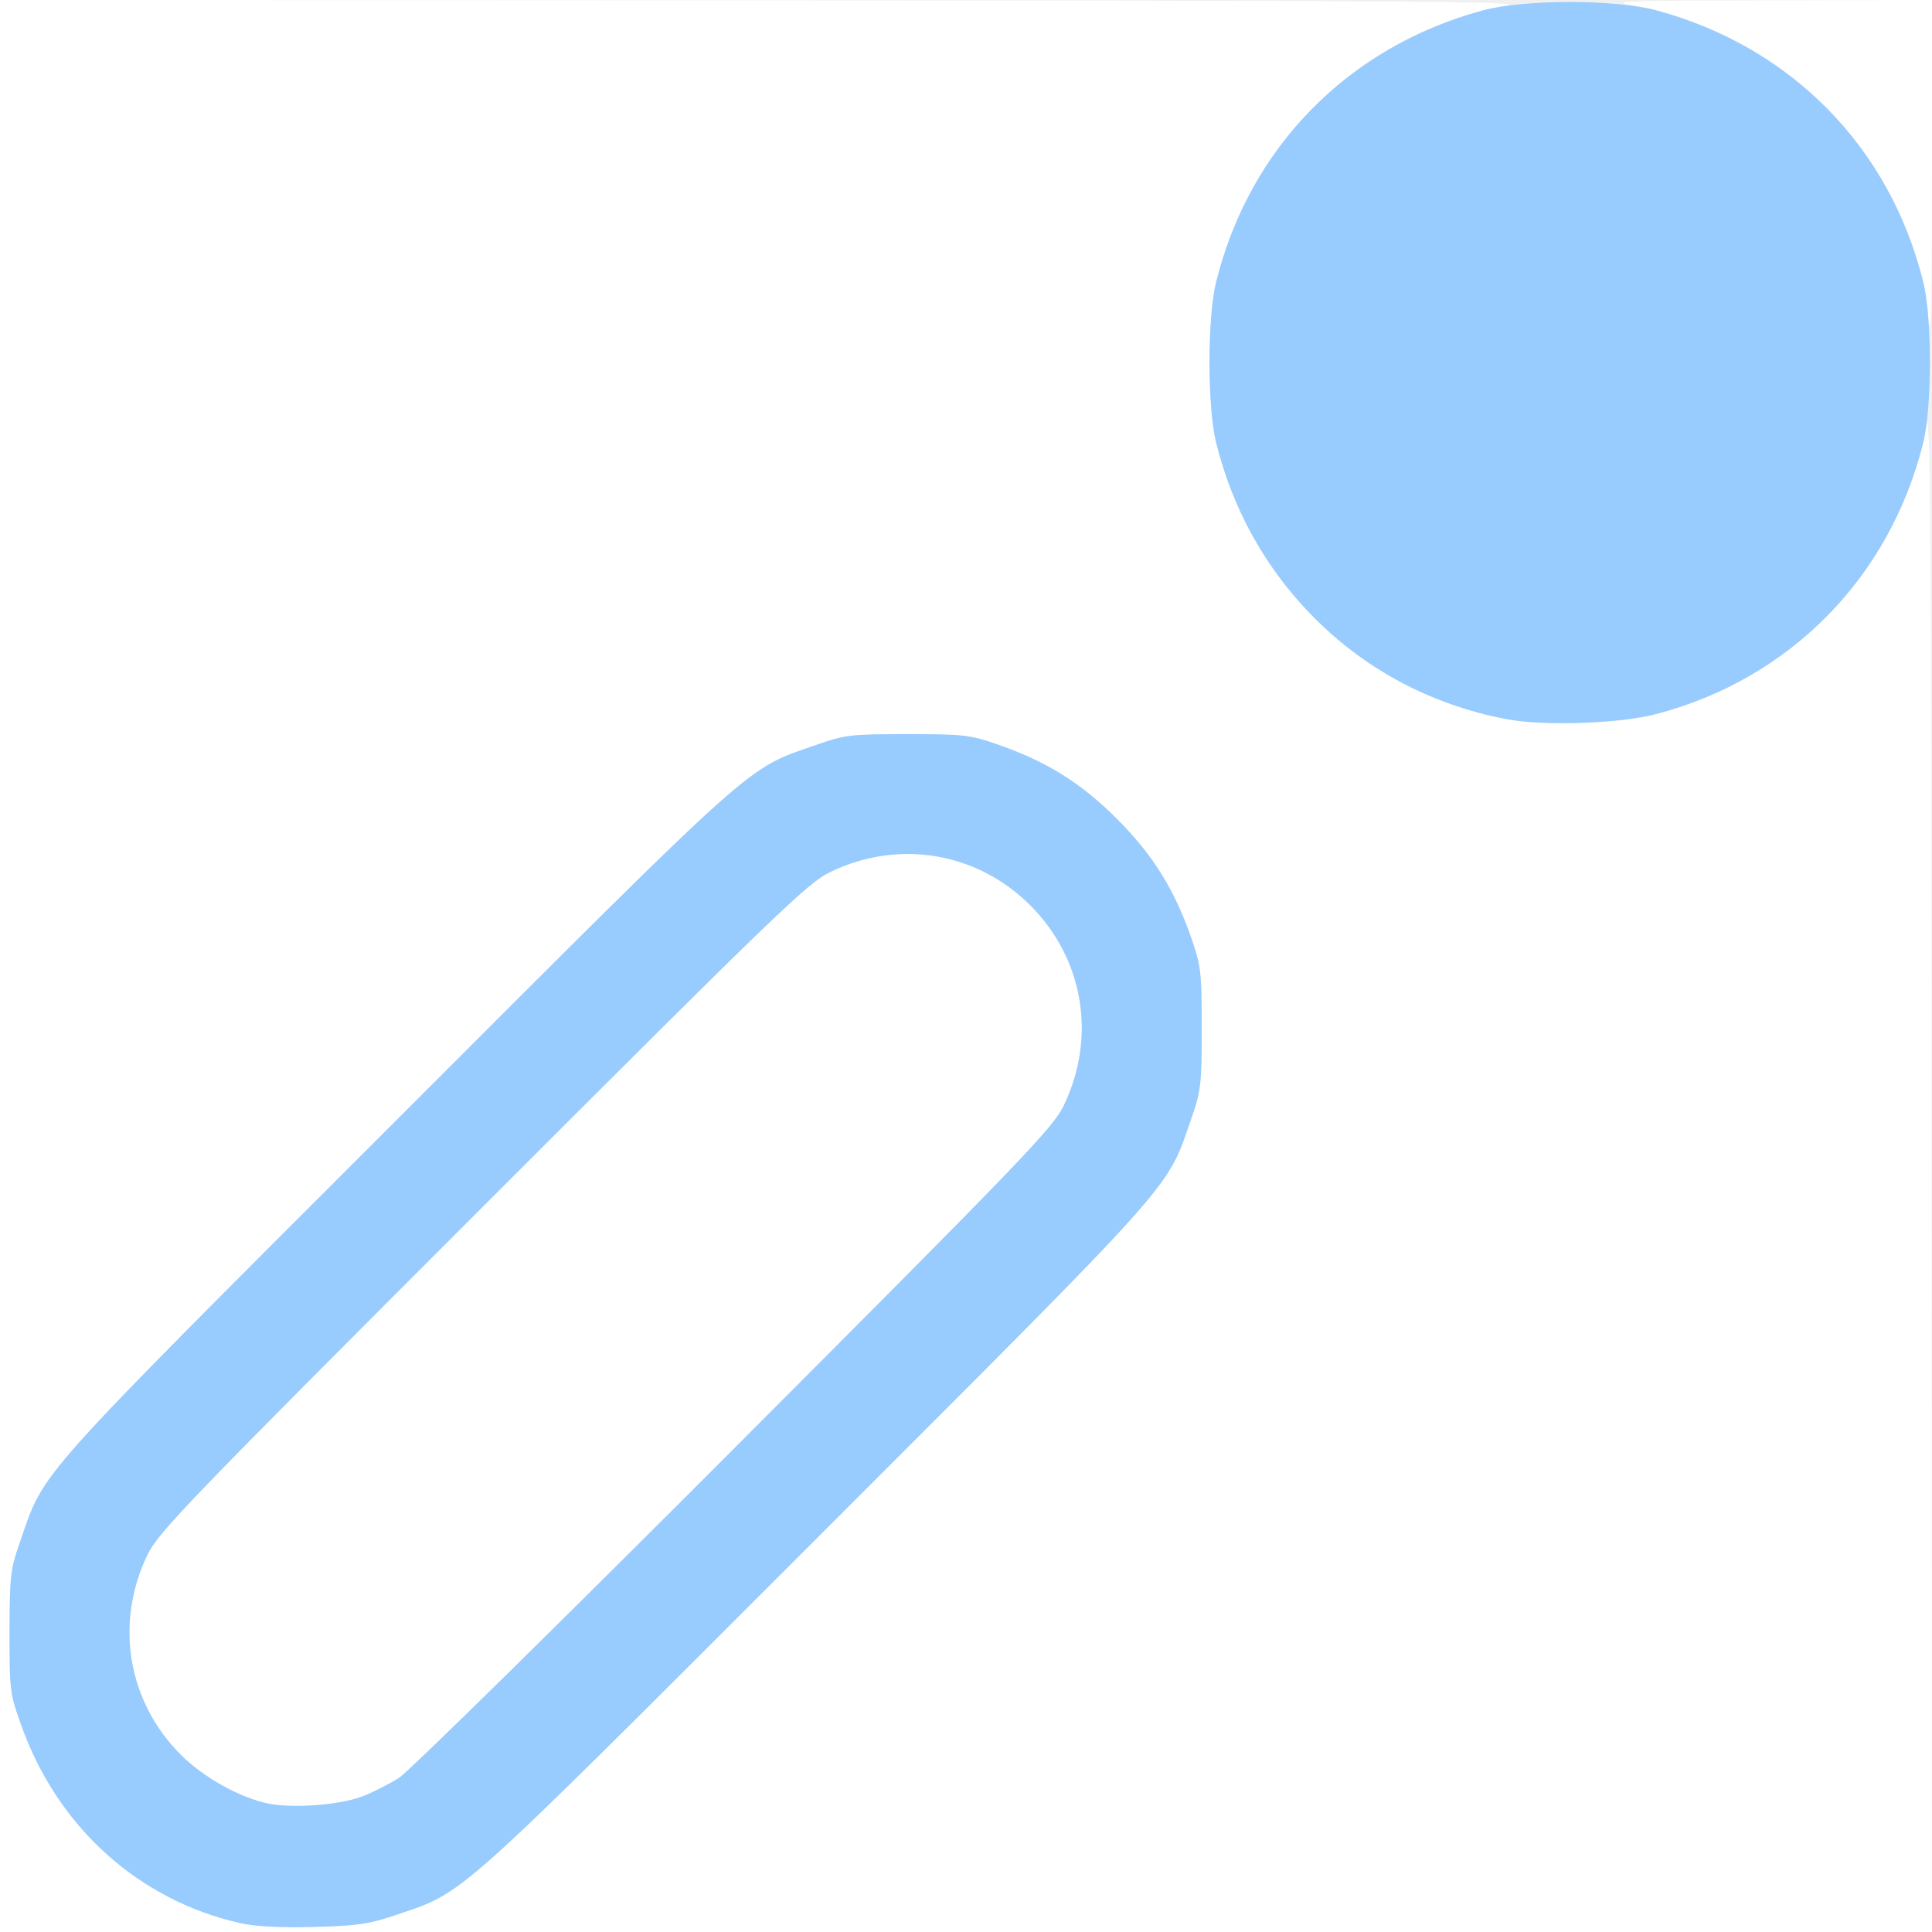
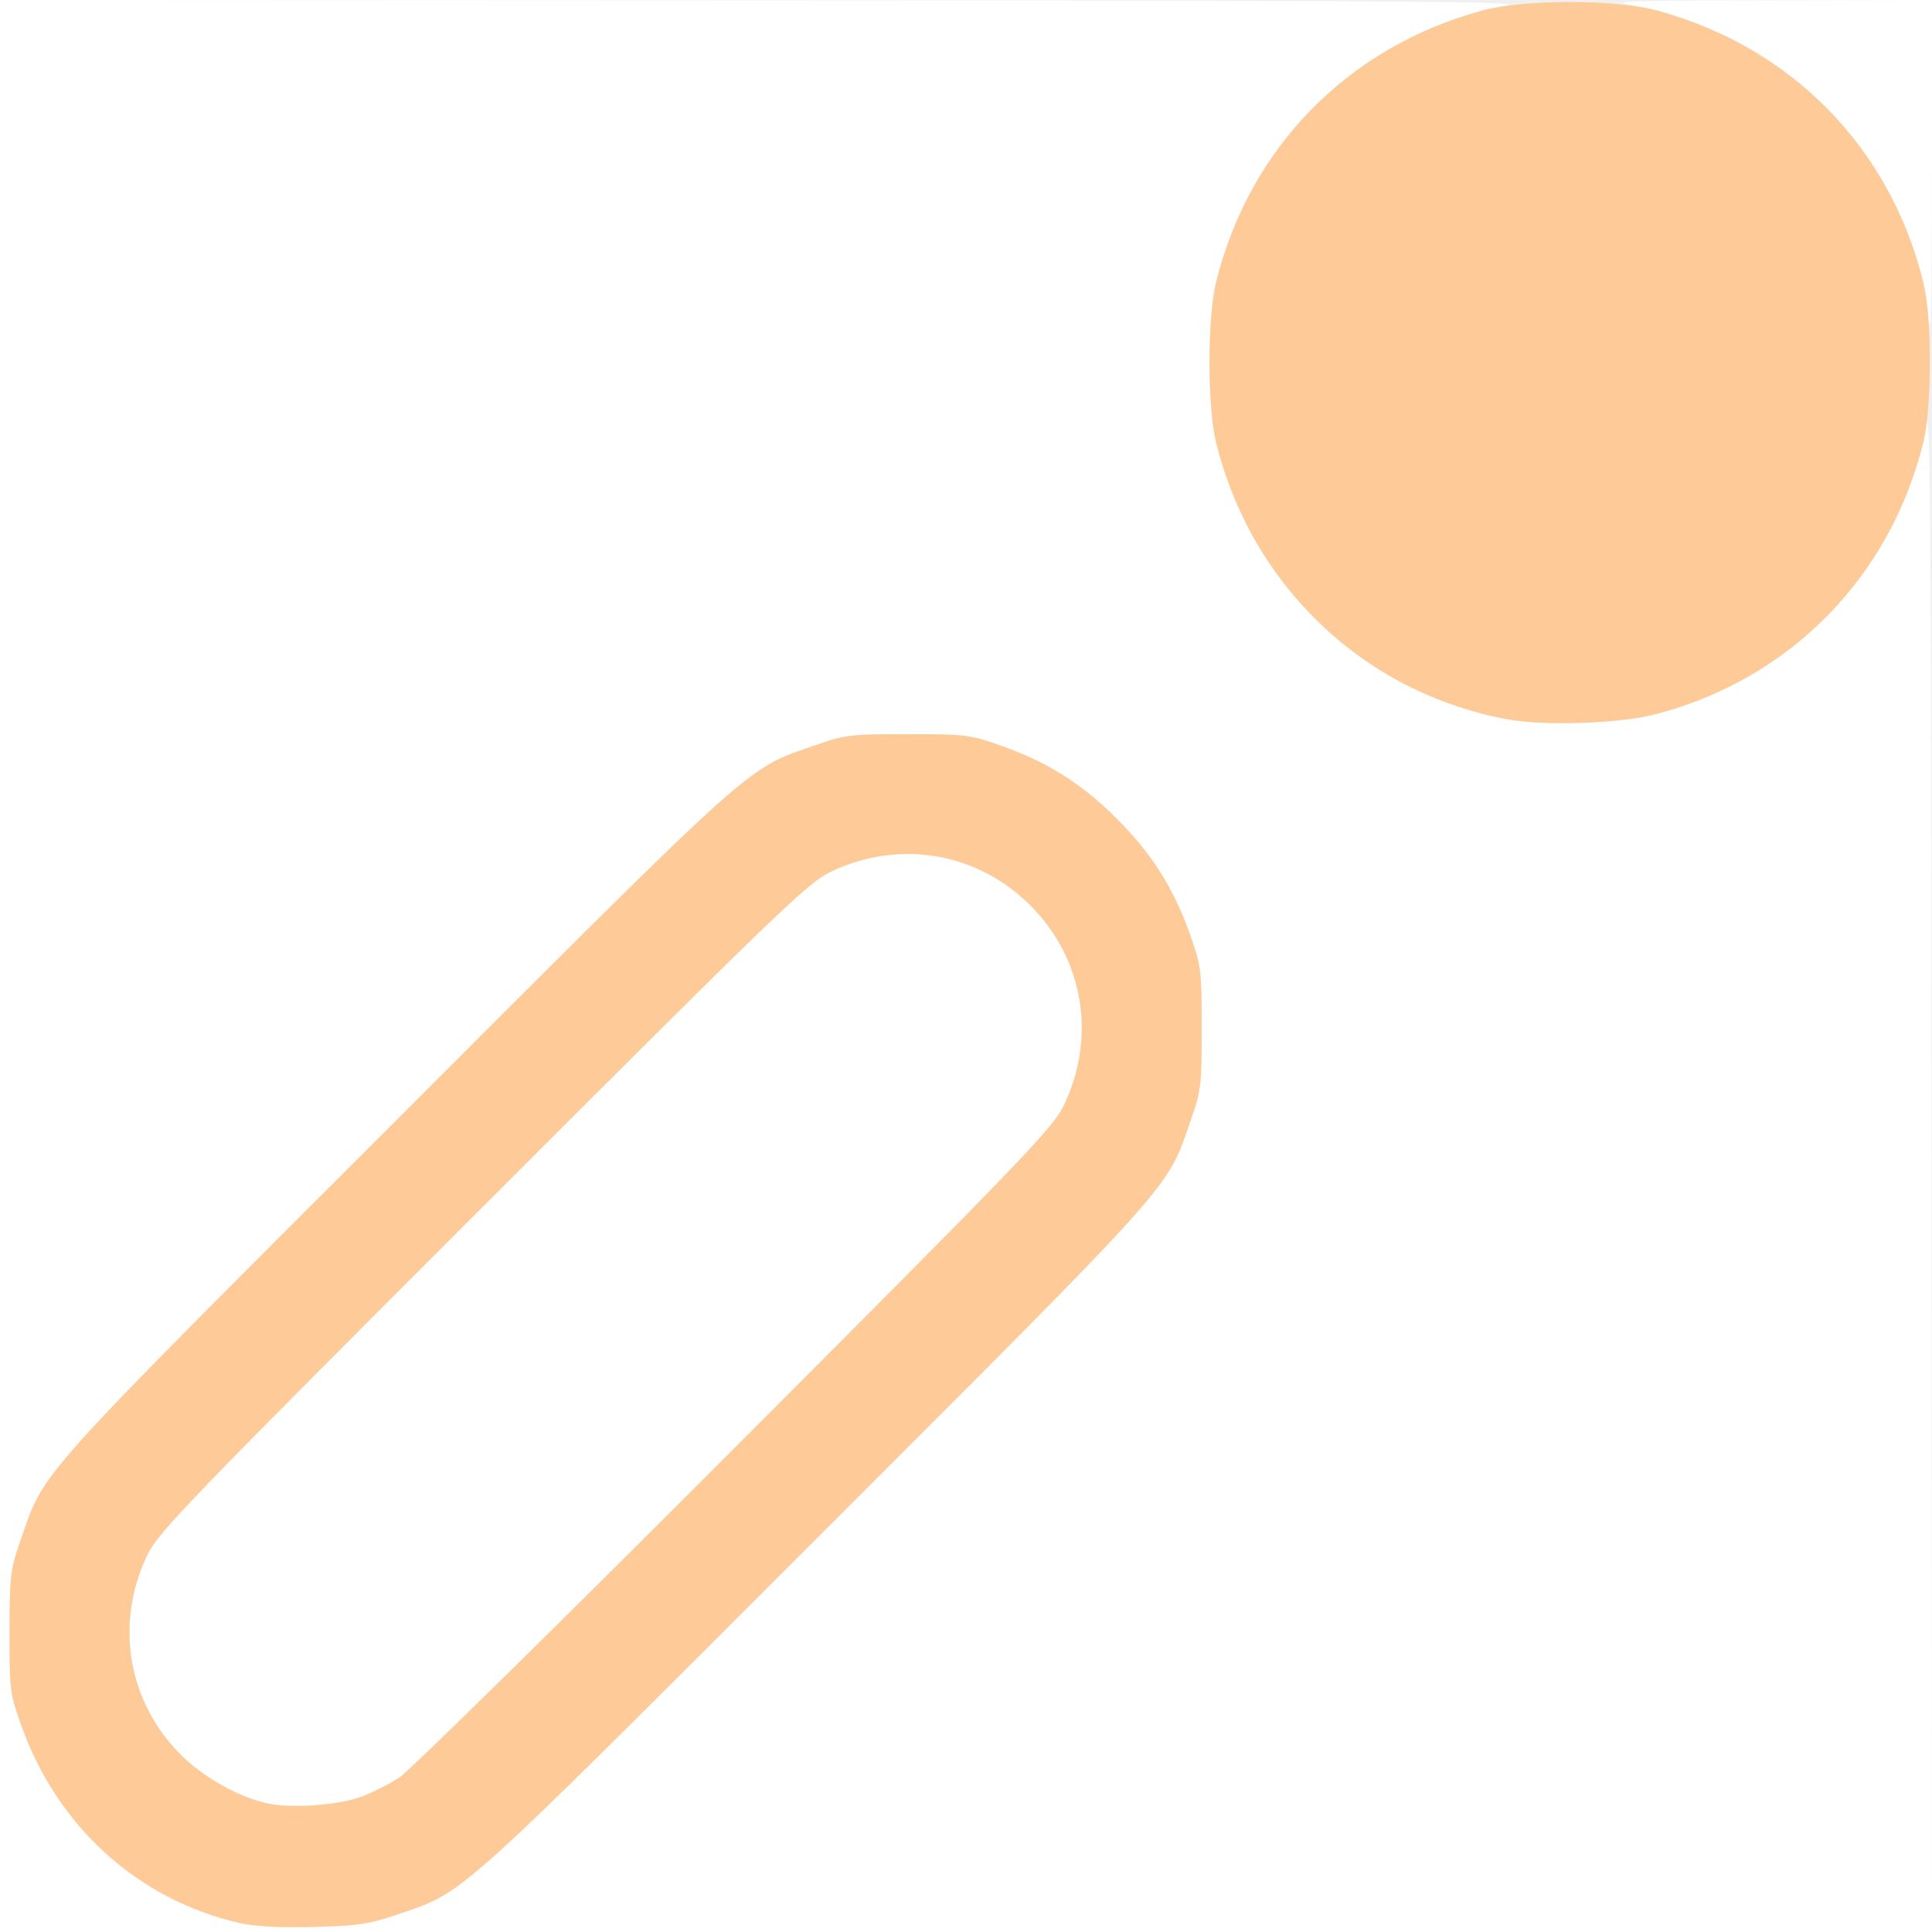
<svg xmlns="http://www.w3.org/2000/svg" version="1.1" id="svg2" width="16" height="16" viewBox="0 0 16 16">
  <defs id="defs6" />
  <g id="CON_STRETCHTO">
    <path style="fill:#ffffff;stroke-width:0.031" d="M 0,8 V 0 L 6.352,0.003 C 11.661,0.005 12.666,0.012 12.479,0.046 11.85,0.16 11.283,0.466 10.841,0.928 10.465,1.321 10.207,1.793 10.072,2.332 c -0.074,0.297 -0.074,1.038 0,1.335 0.278,1.114 1.09,1.941 2.204,2.246 0.32,0.088 1.069,0.096 1.391,0.015 1.191,-0.299 2.072,-1.227 2.286,-2.408 0.034,-0.187 0.041,0.819 0.043,6.128 L 16,16 H 8 0 Z m 3.266,7.862 c 0.591,-0.2 0.445,-0.07 3.486,-3.111 3.039,-3.039 2.906,-2.89 3.113,-3.486 0.081,-0.233 0.087,-0.284 0.087,-0.75 0,-0.466 -0.006,-0.517 -0.087,-0.75 C 9.725,7.363 9.546,7.078 9.25,6.781 8.953,6.485 8.668,6.306 8.266,6.167 8.033,6.085 7.982,6.08 7.516,6.08 c -0.466,0 -0.517,0.006 -0.75,0.087 C 6.17,6.374 6.318,6.241 3.28,9.28 0.241,12.318 0.374,12.17 0.167,12.766 0.086,12.998 0.08,13.05 0.079,13.516 c -3.8468e-4,0.481 0.003,0.51 0.097,0.773 0.249,0.699 0.737,1.224 1.393,1.5 0.351,0.147 0.553,0.181 1.025,0.169 0.359,-0.009 0.459,-0.023 0.672,-0.095 z M 2.219,14.936 C 1.984,14.887 1.684,14.72 1.498,14.533 1.056,14.092 0.948,13.443 1.221,12.876 1.312,12.689 1.54,12.452 3.996,9.996 6.464,7.528 6.688,7.312 6.879,7.22 7.443,6.948 8.093,7.057 8.533,7.498 8.975,7.94 9.083,8.588 8.81,9.155 8.719,9.342 8.489,9.582 6.082,11.993 c -1.446,1.449 -2.695,2.677 -2.776,2.729 -0.081,0.052 -0.22,0.123 -0.308,0.156 -0.187,0.071 -0.577,0.1 -0.779,0.058 z M 15.969,2.599 c 0,-0.049 -0.027,-0.195 -0.06,-0.325 C 15.615,1.126 14.684,0.257 13.521,0.046 13.321,0.01 13.441,0.005 14.648,0.003 L 16,0 v 1.344 c 0,0.739 -0.007,1.344 -0.016,1.344 -0.009,0 -0.016,-0.04 -0.016,-0.089 z" id="path821" />
-     <path style="fill:#98cbfe;stroke-width:0.031" d="M 1.98,15.924 C 1.145,15.734 0.475,15.127 0.176,14.288 0.082,14.026 0.079,13.996 0.079,13.516 0.08,13.05 0.086,12.998 0.167,12.766 0.374,12.17 0.241,12.318 3.28,9.28 6.318,6.241 6.17,6.374 6.766,6.167 6.999,6.085 7.049,6.08 7.516,6.08 c 0.466,0 0.517,0.006 0.75,0.087 0.402,0.14 0.688,0.318 0.984,0.615 0.296,0.296 0.475,0.582 0.615,0.984 0.081,0.233 0.087,0.284 0.087,0.75 0,0.466 -0.006,0.517 -0.087,0.75 -0.207,0.596 -0.075,0.447 -3.113,3.486 -3.041,3.041 -2.895,2.911 -3.486,3.111 -0.213,0.072 -0.313,0.086 -0.672,0.095 -0.284,0.007 -0.485,-0.004 -0.614,-0.033 z m 1.017,-1.045 c 0.088,-0.034 0.227,-0.104 0.308,-0.156 0.081,-0.052 1.33,-1.28 2.776,-2.729 C 8.489,9.582 8.719,9.342 8.81,9.155 9.083,8.588 8.975,7.94 8.533,7.498 8.093,7.057 7.443,6.948 6.879,7.22 6.688,7.312 6.464,7.528 3.996,9.996 1.54,12.452 1.312,12.689 1.221,12.876 0.948,13.443 1.056,14.092 1.498,14.533 c 0.186,0.186 0.486,0.354 0.721,0.403 0.202,0.042 0.591,0.014 0.779,-0.058 z M 12.479,5.956 C 11.839,5.834 11.281,5.533 10.841,5.072 10.465,4.679 10.207,4.207 10.072,3.668 c -0.074,-0.297 -0.074,-1.038 0,-1.335 0.278,-1.114 1.089,-1.94 2.204,-2.246 0.344,-0.094 1.103,-0.094 1.447,0 1.115,0.306 1.926,1.132 2.204,2.246 0.074,0.297 0.074,1.038 0,1.335 -0.278,1.114 -1.103,1.954 -2.204,2.243 -0.311,0.082 -0.934,0.104 -1.244,0.045 z" id="path819" />
+     <path style="fill:#fecb98;stroke-width:0.031;fill-opacity:1" d="M 1.98,15.924 C 1.145,15.734 0.475,15.127 0.176,14.288 0.082,14.026 0.079,13.996 0.079,13.516 0.08,13.05 0.086,12.998 0.167,12.766 0.374,12.17 0.241,12.318 3.28,9.28 6.318,6.241 6.17,6.374 6.766,6.167 6.999,6.085 7.049,6.08 7.516,6.08 c 0.466,0 0.517,0.006 0.75,0.087 0.402,0.14 0.688,0.318 0.984,0.615 0.296,0.296 0.475,0.582 0.615,0.984 0.081,0.233 0.087,0.284 0.087,0.75 0,0.466 -0.006,0.517 -0.087,0.75 -0.207,0.596 -0.075,0.447 -3.113,3.486 -3.041,3.041 -2.895,2.911 -3.486,3.111 -0.213,0.072 -0.313,0.086 -0.672,0.095 -0.284,0.007 -0.485,-0.004 -0.614,-0.033 z m 1.017,-1.045 c 0.088,-0.034 0.227,-0.104 0.308,-0.156 0.081,-0.052 1.33,-1.28 2.776,-2.729 C 8.489,9.582 8.719,9.342 8.81,9.155 9.083,8.588 8.975,7.94 8.533,7.498 8.093,7.057 7.443,6.948 6.879,7.22 6.688,7.312 6.464,7.528 3.996,9.996 1.54,12.452 1.312,12.689 1.221,12.876 0.948,13.443 1.056,14.092 1.498,14.533 c 0.186,0.186 0.486,0.354 0.721,0.403 0.202,0.042 0.591,0.014 0.779,-0.058 z M 12.479,5.956 C 11.839,5.834 11.281,5.533 10.841,5.072 10.465,4.679 10.207,4.207 10.072,3.668 c -0.074,-0.297 -0.074,-1.038 0,-1.335 0.278,-1.114 1.089,-1.94 2.204,-2.246 0.344,-0.094 1.103,-0.094 1.447,0 1.115,0.306 1.926,1.132 2.204,2.246 0.074,0.297 0.074,1.038 0,1.335 -0.278,1.114 -1.103,1.954 -2.204,2.243 -0.311,0.082 -0.934,0.104 -1.244,0.045 z" id="path819" />
  </g>
</svg>
